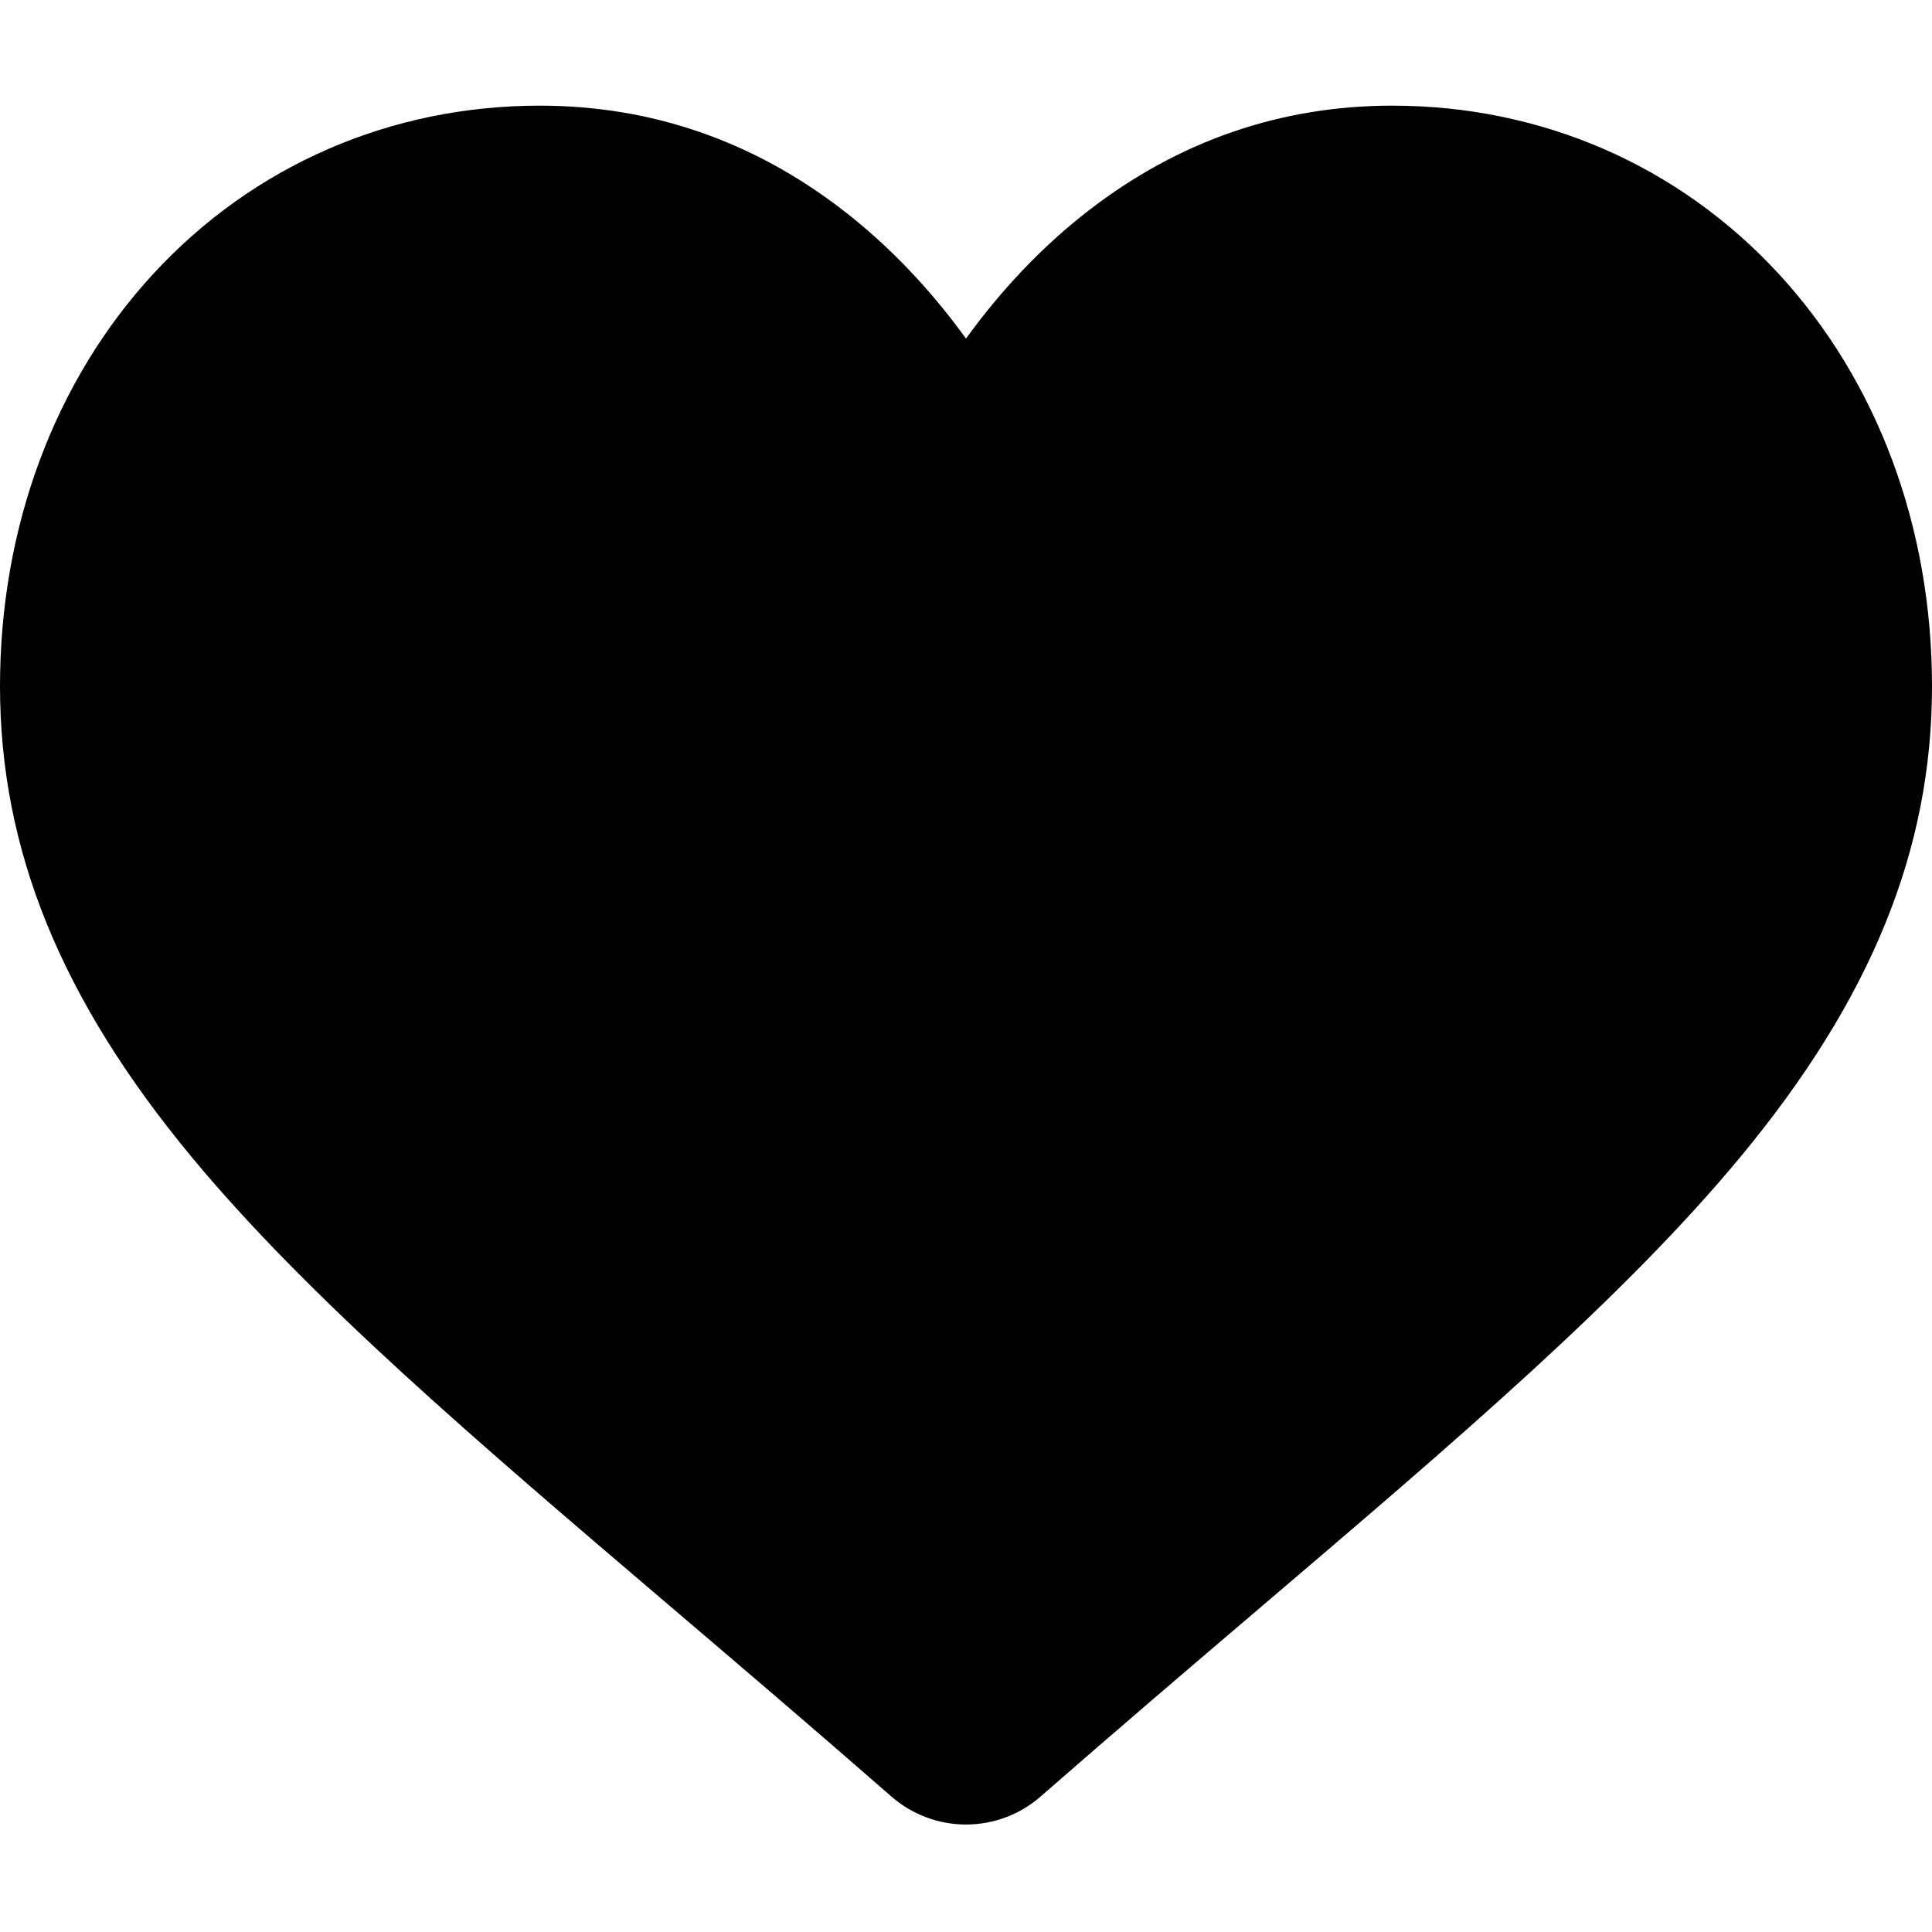
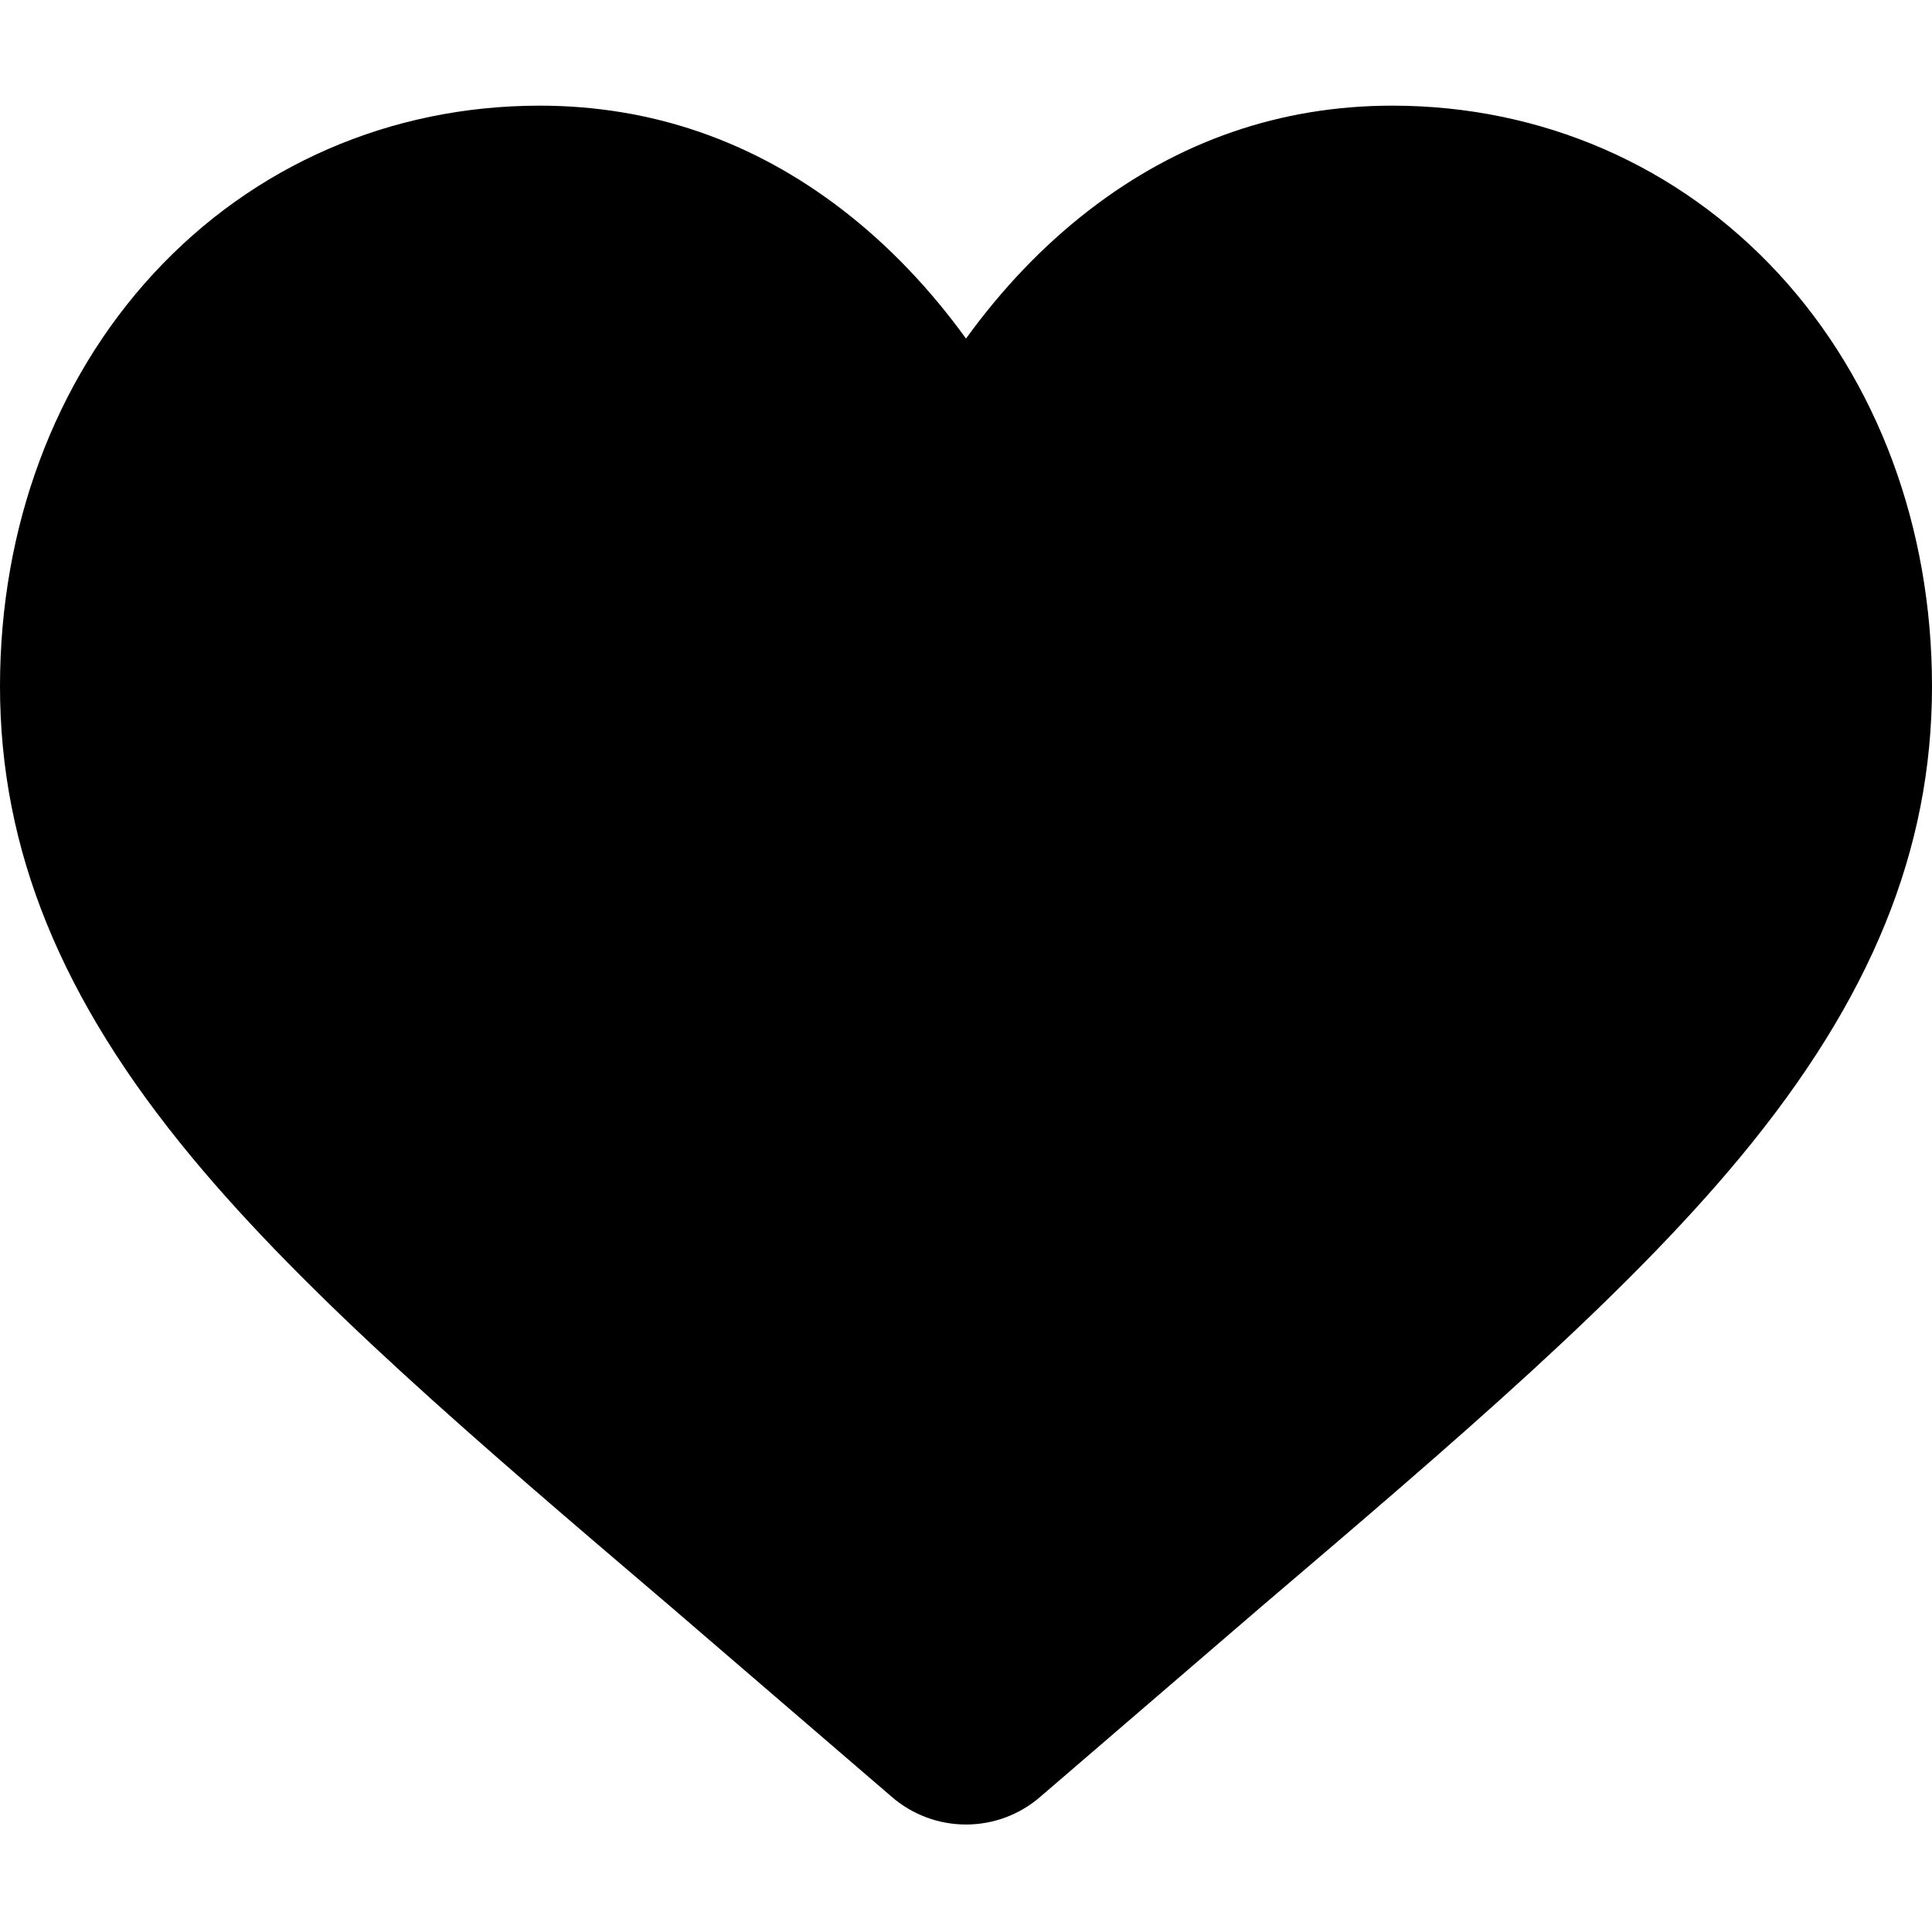
<svg xmlns="http://www.w3.org/2000/svg" viewBox="0 -28 512 512">
-   <path d="m471.383 44.578c-26.504-28.746-62.871-44.578-102.41-44.578-29.555 0-56.621 9.344-80.449 27.77-12.023 9.301-22.918 20.68-32.523 33.961-9.602-13.277-20.5-24.66-32.527-33.961-23.824-18.426-50.891-27.77-80.445-27.77-39.539 0-75.91 15.832-102.414 44.578-26.188 28.41-40.613 67.223-40.613 109.293 0 43.301 16.137 82.938 50.781 124.742 30.992 37.395 75.535 75.355 127.117 119.312 17.613 15.012 37.578 32.027 58.309 50.152 5.477 4.797 12.504 7.438 19.793 7.438 7.285 0 14.316-2.641 19.785-7.43 20.73-18.129 40.707-35.152 58.328-50.172 51.574-43.949 96.117-81.906 127.109-119.305 34.645-41.801 50.777-81.438 50.777-124.742 0-42.066-14.426-80.879-40.617-109.289zm0 0" />
+   <path d="M471.383 44.578C444.879 15.832 408.512 0 368.973 0c-29.555 0-56.621 9.344-80.449 27.77C276.5 37.07 265.605 48.449 256 61.73c-9.602-13.277-20.5-24.66-32.527-33.961C199.648 9.344 172.582 0 143.027 0c-39.539 0-75.91 15.832-102.414 44.578C14.426 72.988 0 111.801 0 153.871c0 43.301 16.137 82.938 50.781 124.742 30.992 37.395 75.535 75.355 127.117 119.313l58.309 50.152c5.477 4.797 12.504 7.438 19.793 7.438a30.03 30.03 0 0 0 19.785-7.43l58.328-50.172c51.574-43.949 96.117-81.906 127.109-119.305C495.867 236.809 512 197.172 512 153.867c0-42.066-14.426-80.879-40.617-109.289zm0 0" />
</svg>
